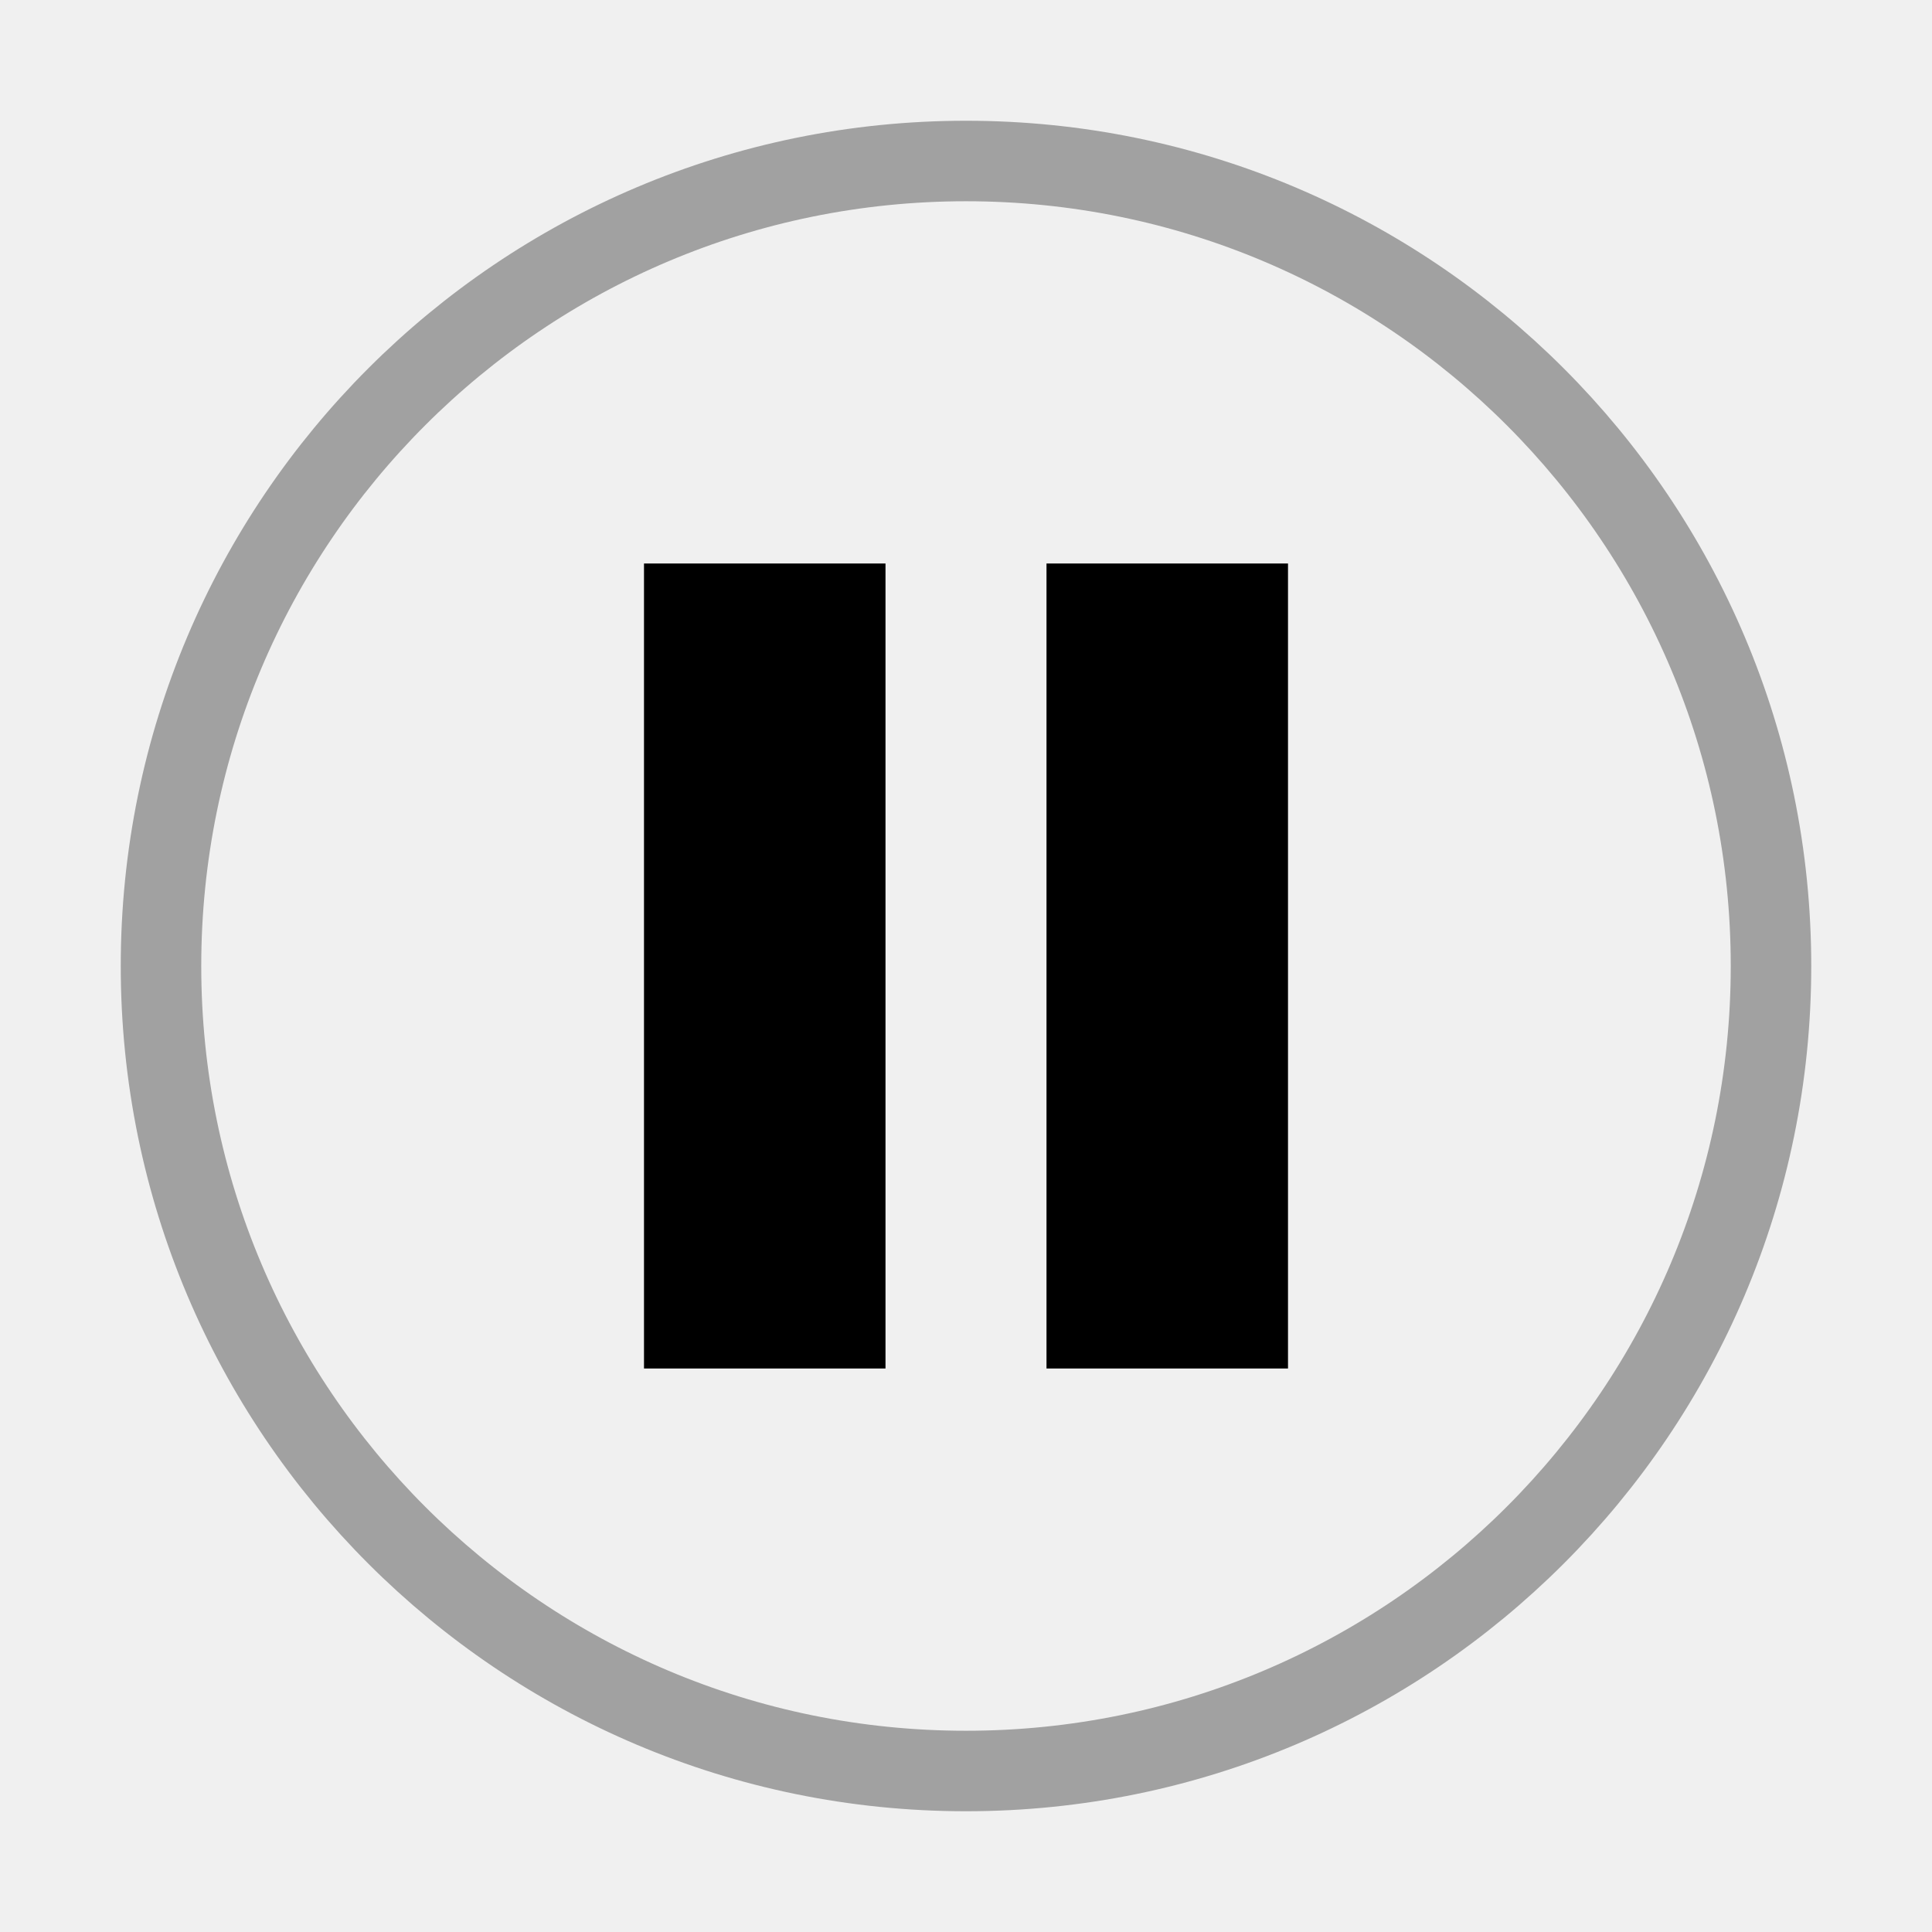
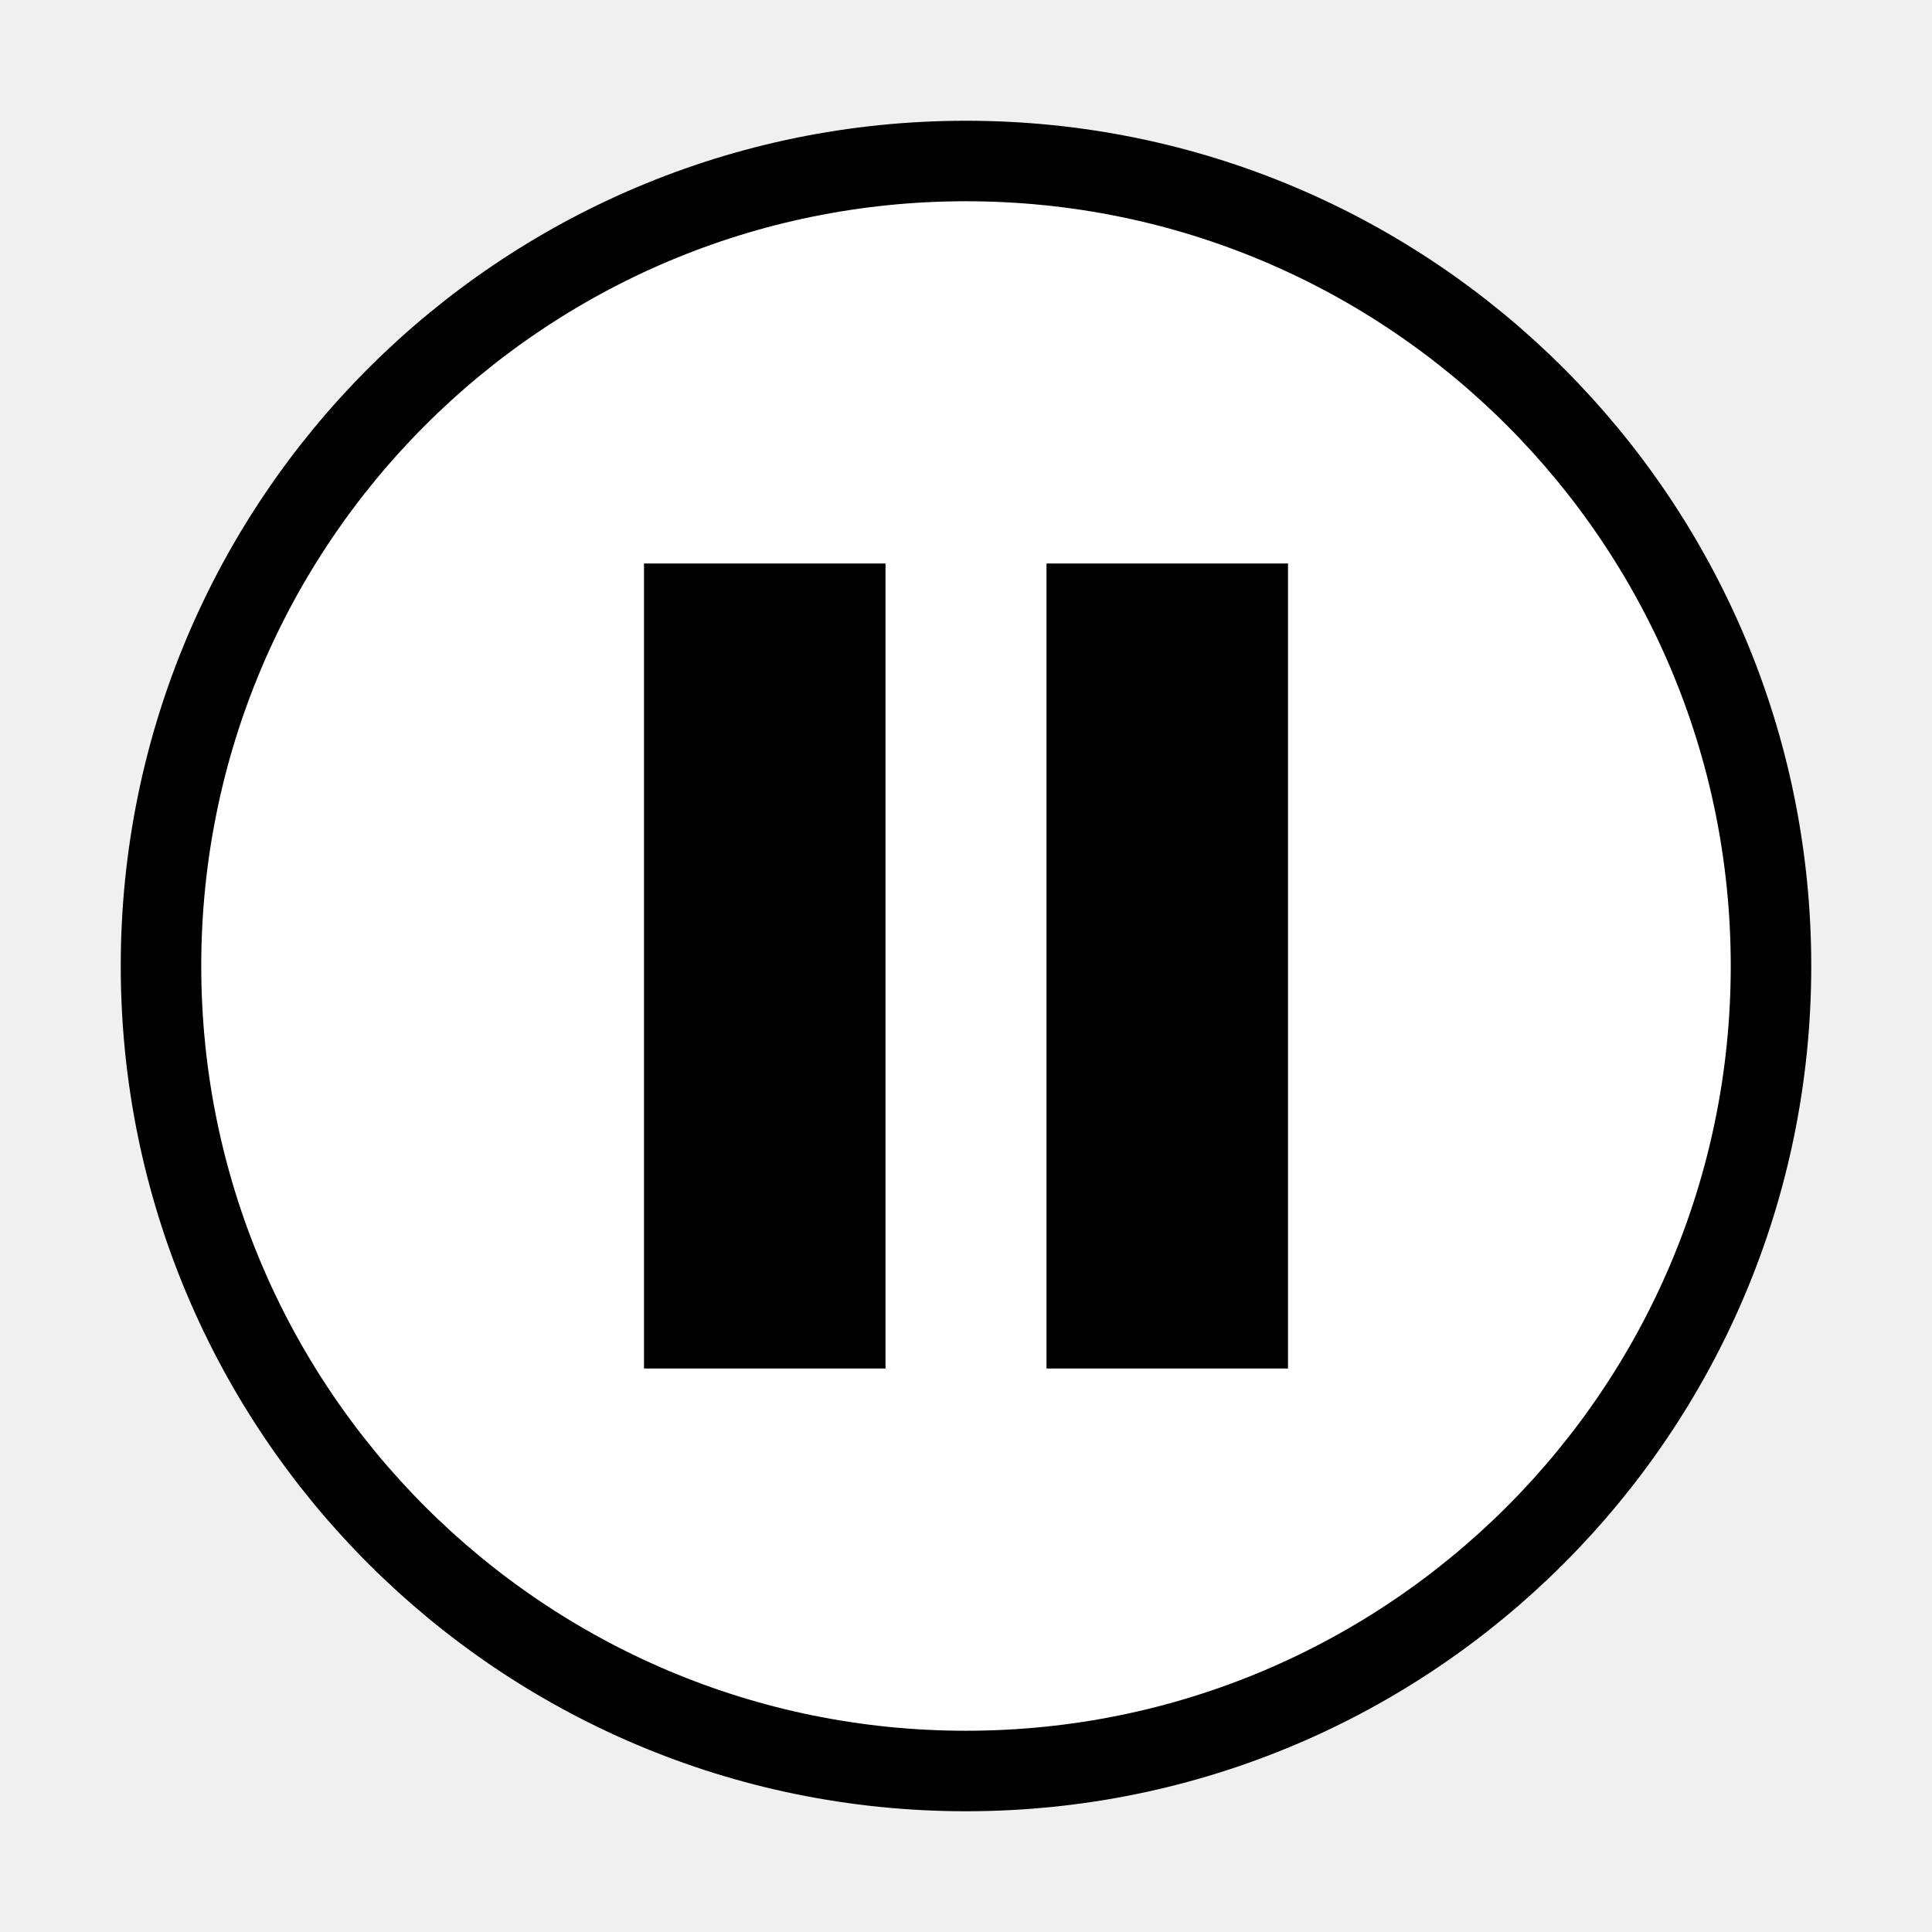
<svg xmlns="http://www.w3.org/2000/svg" width="24" height="24" viewBox="0 0 24 24" fill="none">
  <rect width="24" height="24" fill="black" fill-opacity="0" />
  <rect width="20" height="20" fill="black" fill-opacity="0" transform="translate(2 2)" />
-   <circle opacity="0.33" cx="12" cy="12" r="10" stroke="black" />
+   <circle opacity="1" cx="12" cy="12" r="10" stroke="black" fill="white" />
  <rect width="8" height="10" fill="black" fill-opacity="0" transform="translate(8 7)" />
  <rect x="8" y="7" width="3" height="10" fill="black" />
  <rect x="13" y="7" width="3" height="10" fill="black" />
</svg>
